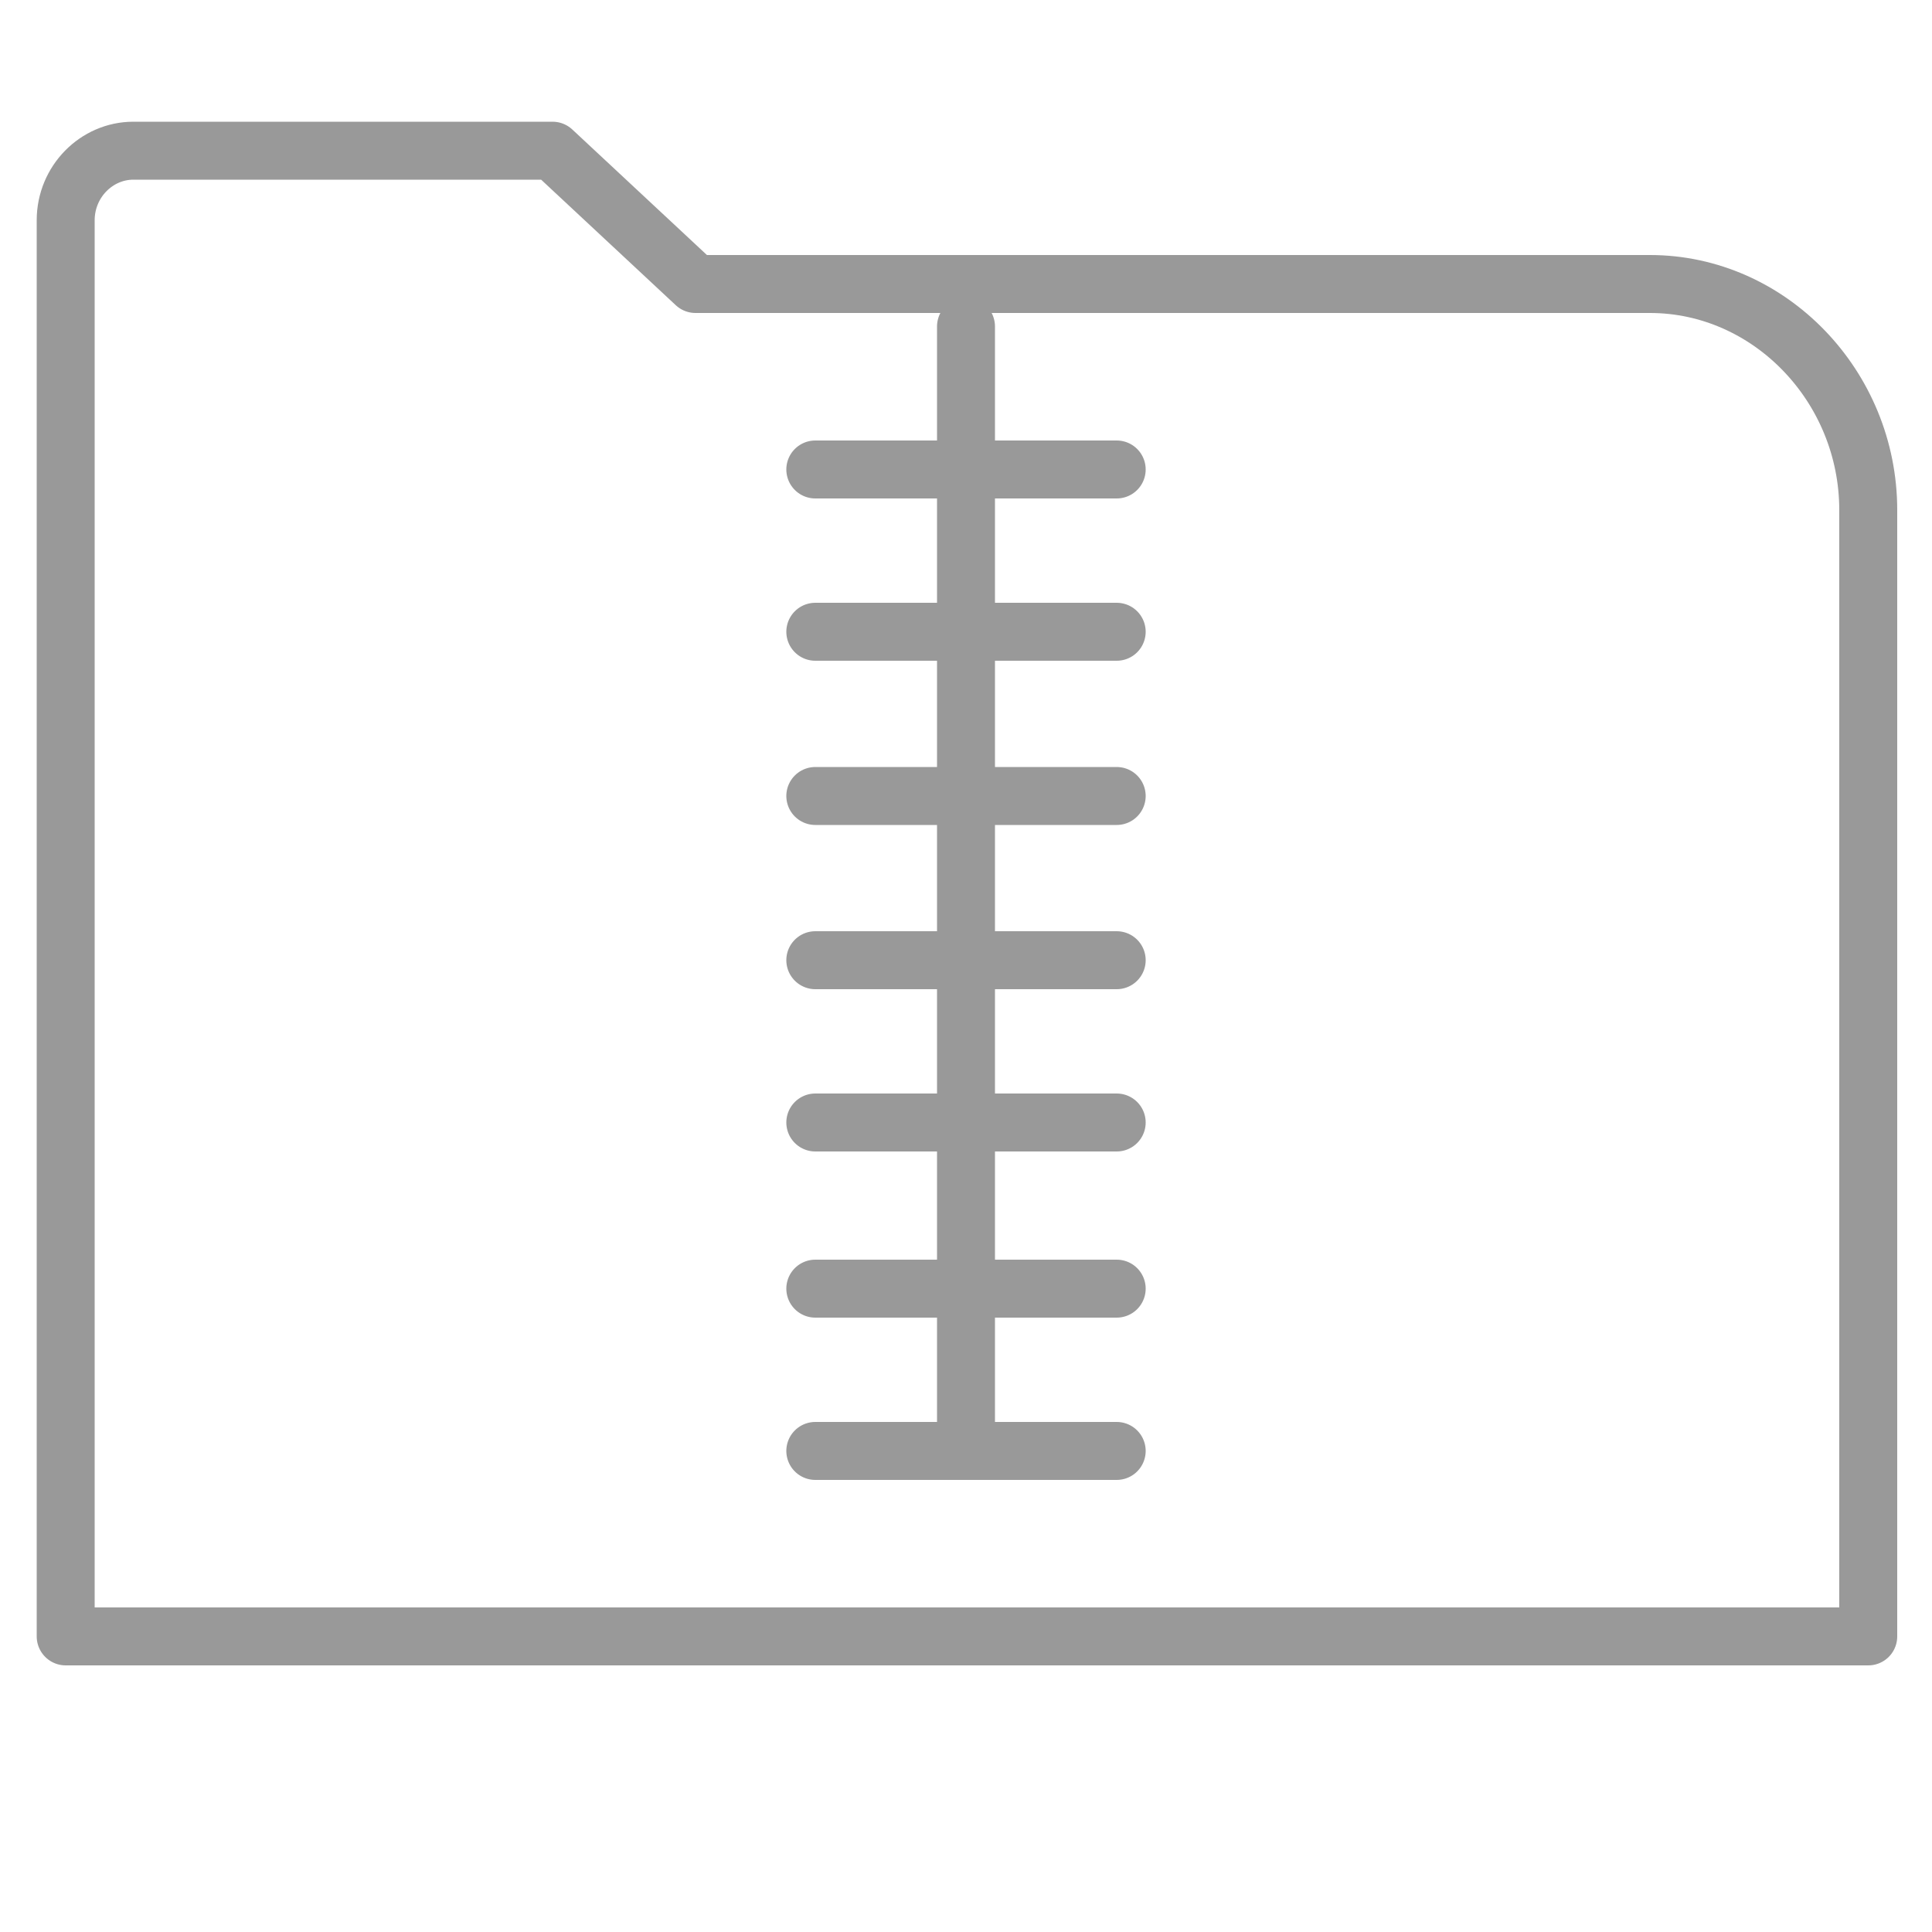
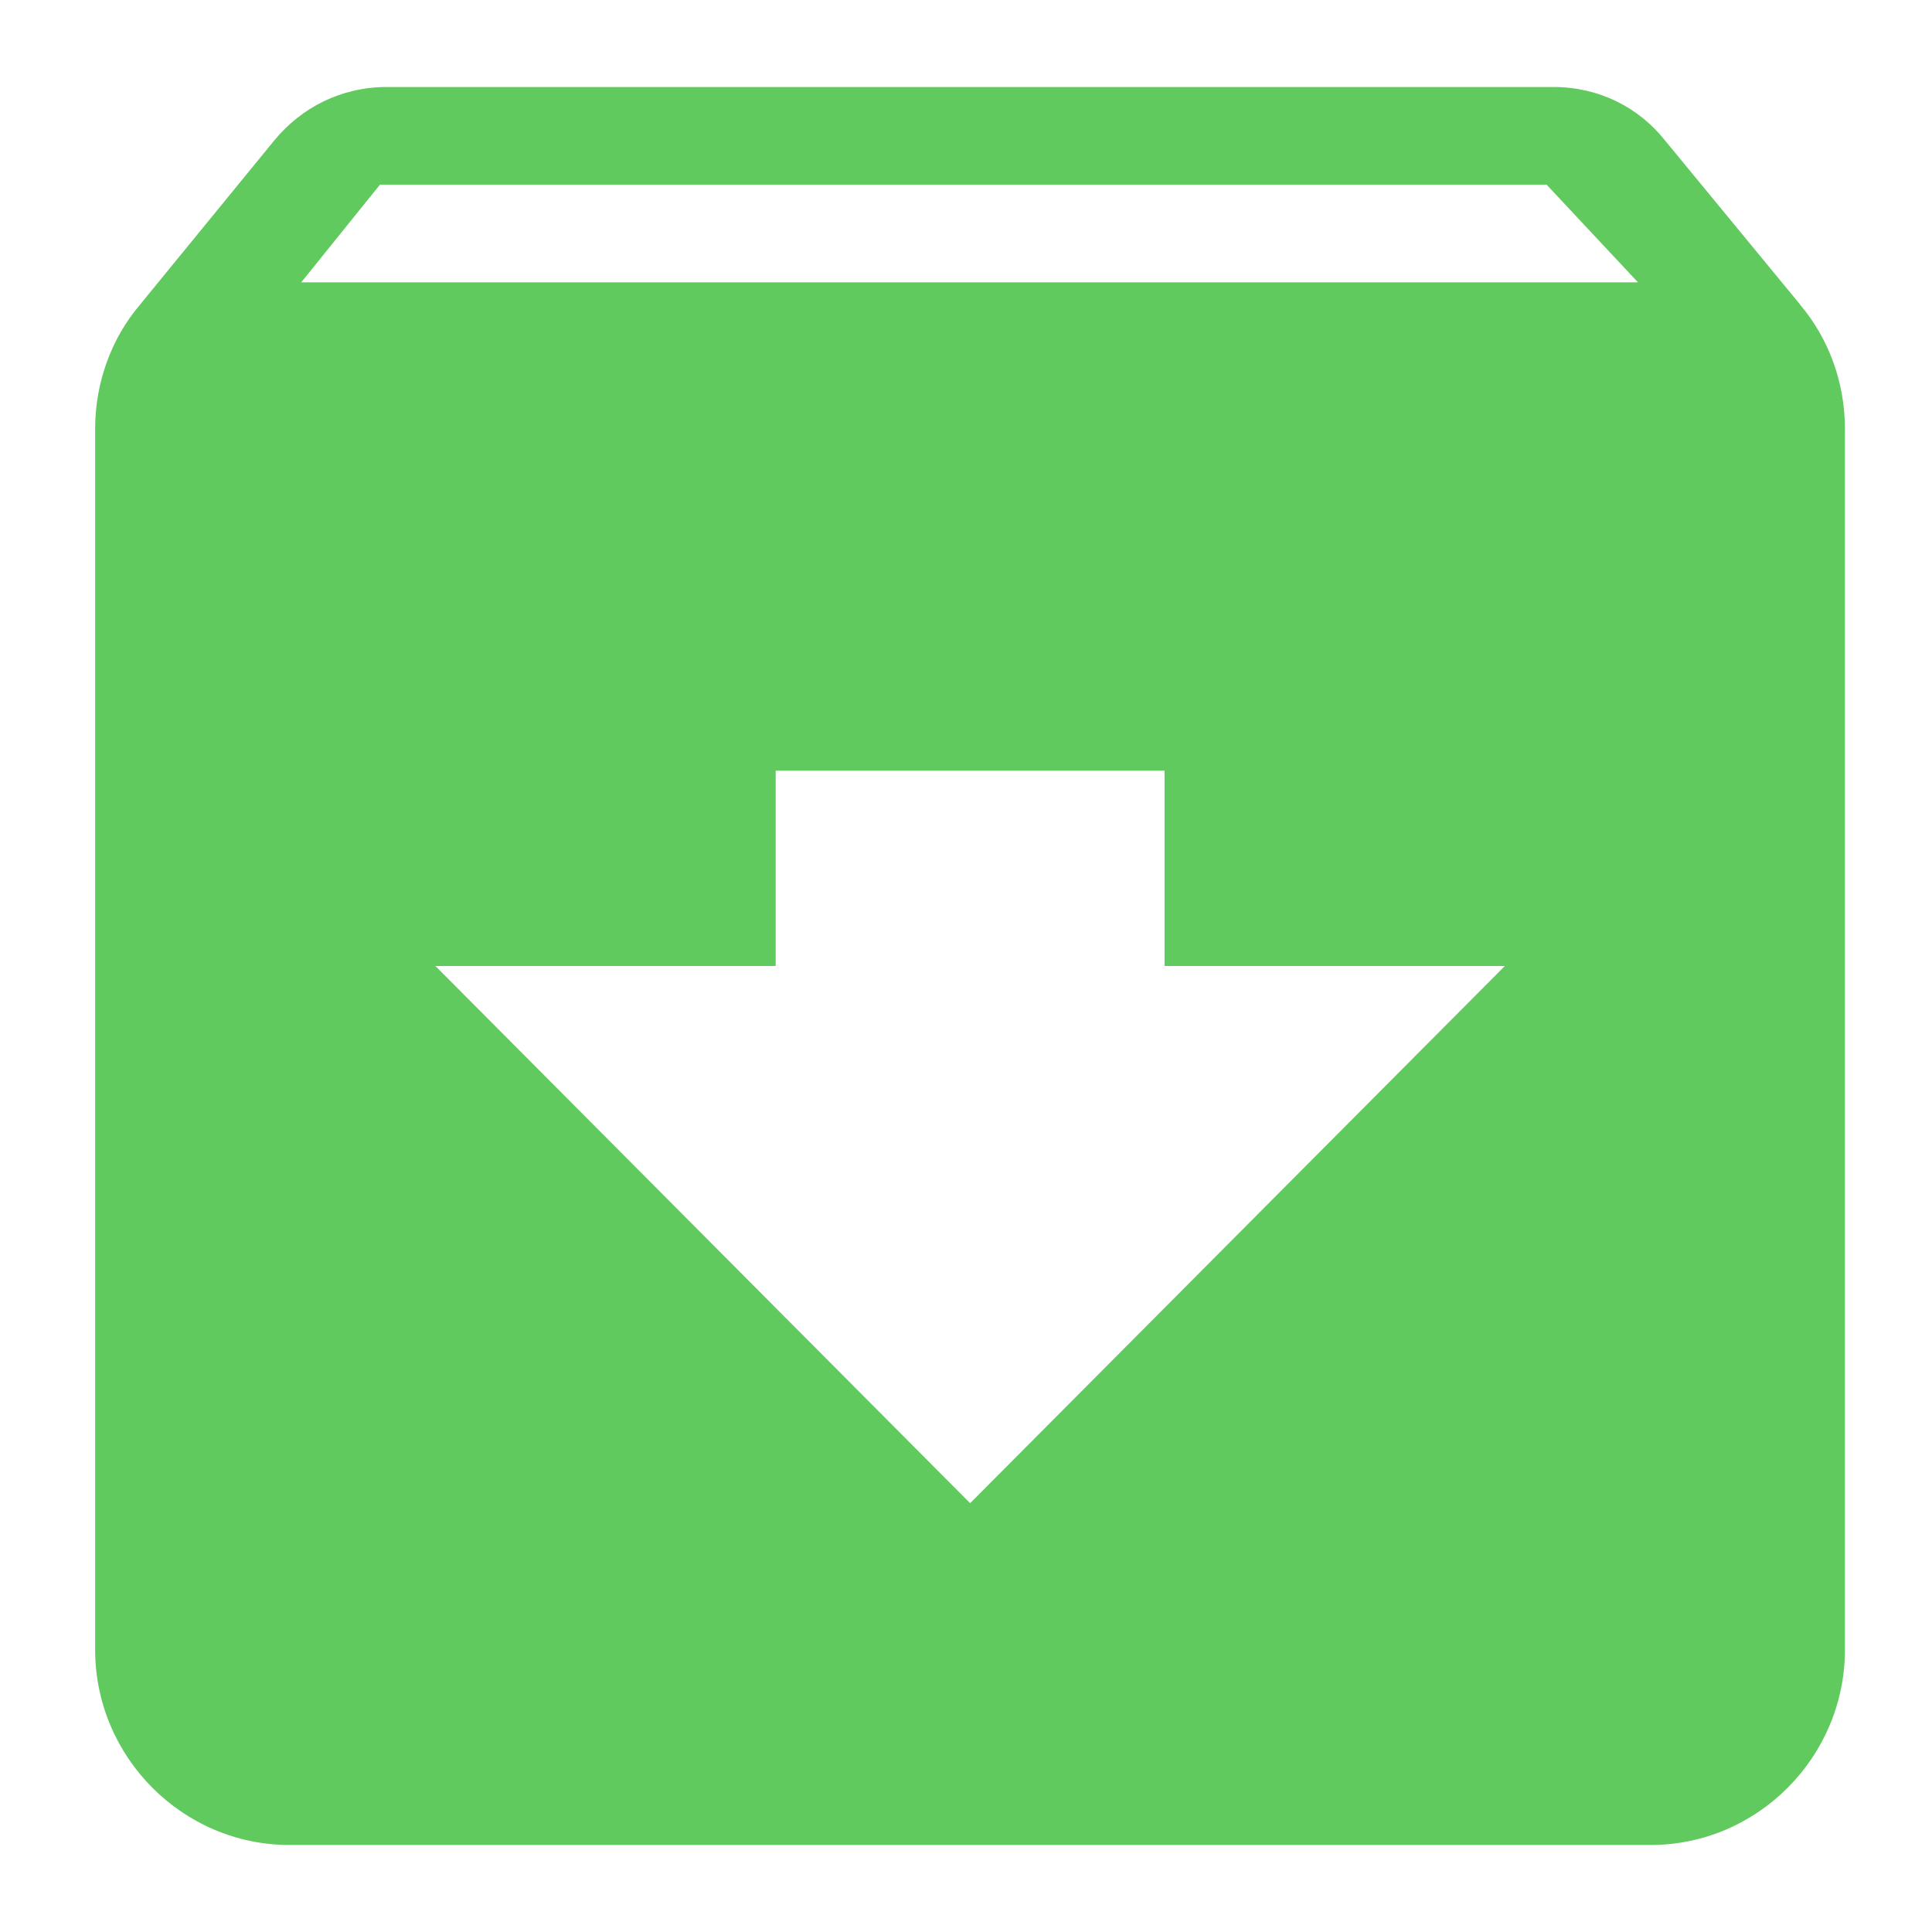
- <svg xmlns="http://www.w3.org/2000/svg" height="24px" width="24px" viewBox="0 0 100 100">
-   <g fill="none" stroke="#999" stroke-linejoin="round" stroke-linecap="round" stroke-width="3" stroke-miterlimit="10">
-     <path d="M57.8 49.7H42.2m15.6 8.4H42.2m15.6 8.6H42.2m15.6 8.4H42.2m15.6-42.4H42.2m15.6 8.5H42.2m15.6-16.9H42.2M50 74.6V16.9" />
-     <path d="M96.7 26.4c0-6.4-5.1-11.7-11.3-11.7H36l-7.4-6.9H6.9c-1.9 0-3.5 1.6-3.5 3.6v73.3h93.3V26.4z" />
+ <svg xmlns="http://www.w3.org/2000/svg" enable-background="new 0 0 64 64" height="64px" id="Layer_1" version="1.1" viewBox="0 0 64 64" width="64px" xml:space="preserve">
+   <defs id="defs31" />
+   <g style="fill:#000000" id="g4167" transform="matrix(2,0,0,2,7.457627,9.355932)">
+     <path style="fill:#61ca5e;fill-opacity:1" id="path4" d="M 26.09,0.37 23.852,-2.348 C 23.417,-2.898 22.757,-3.237 22,-3.237 l -19.322,0 c -0.757,0 -1.417,0.34 -1.868,0.89 l -2.222,2.718 c -0.467,0.55 -0.741,1.278 -0.741,2.054 l 0,20.221 c 0,1.779 1.449,3.235 3.22,3.235 l 22.542,0 c 1.771,0 3.22,-1.456 3.22,-3.235 l 0,-20.221 c 0,-0.776 -0.274,-1.504 -0.741,-2.054 z M 12.339,20.219 3.483,11.322 l 5.636,0 0,-3.235 6.441,0 0,3.235 5.636,0 -8.856,8.897 z M 1.261,-0.002 2.565,-1.62 l 19.322,0 1.514,1.618 -22.14,0 z" />
+     <path id="path6" d="M 0,0 24,0 24,24 0,24 Z" style="fill:none" />
  </g>
</svg>
